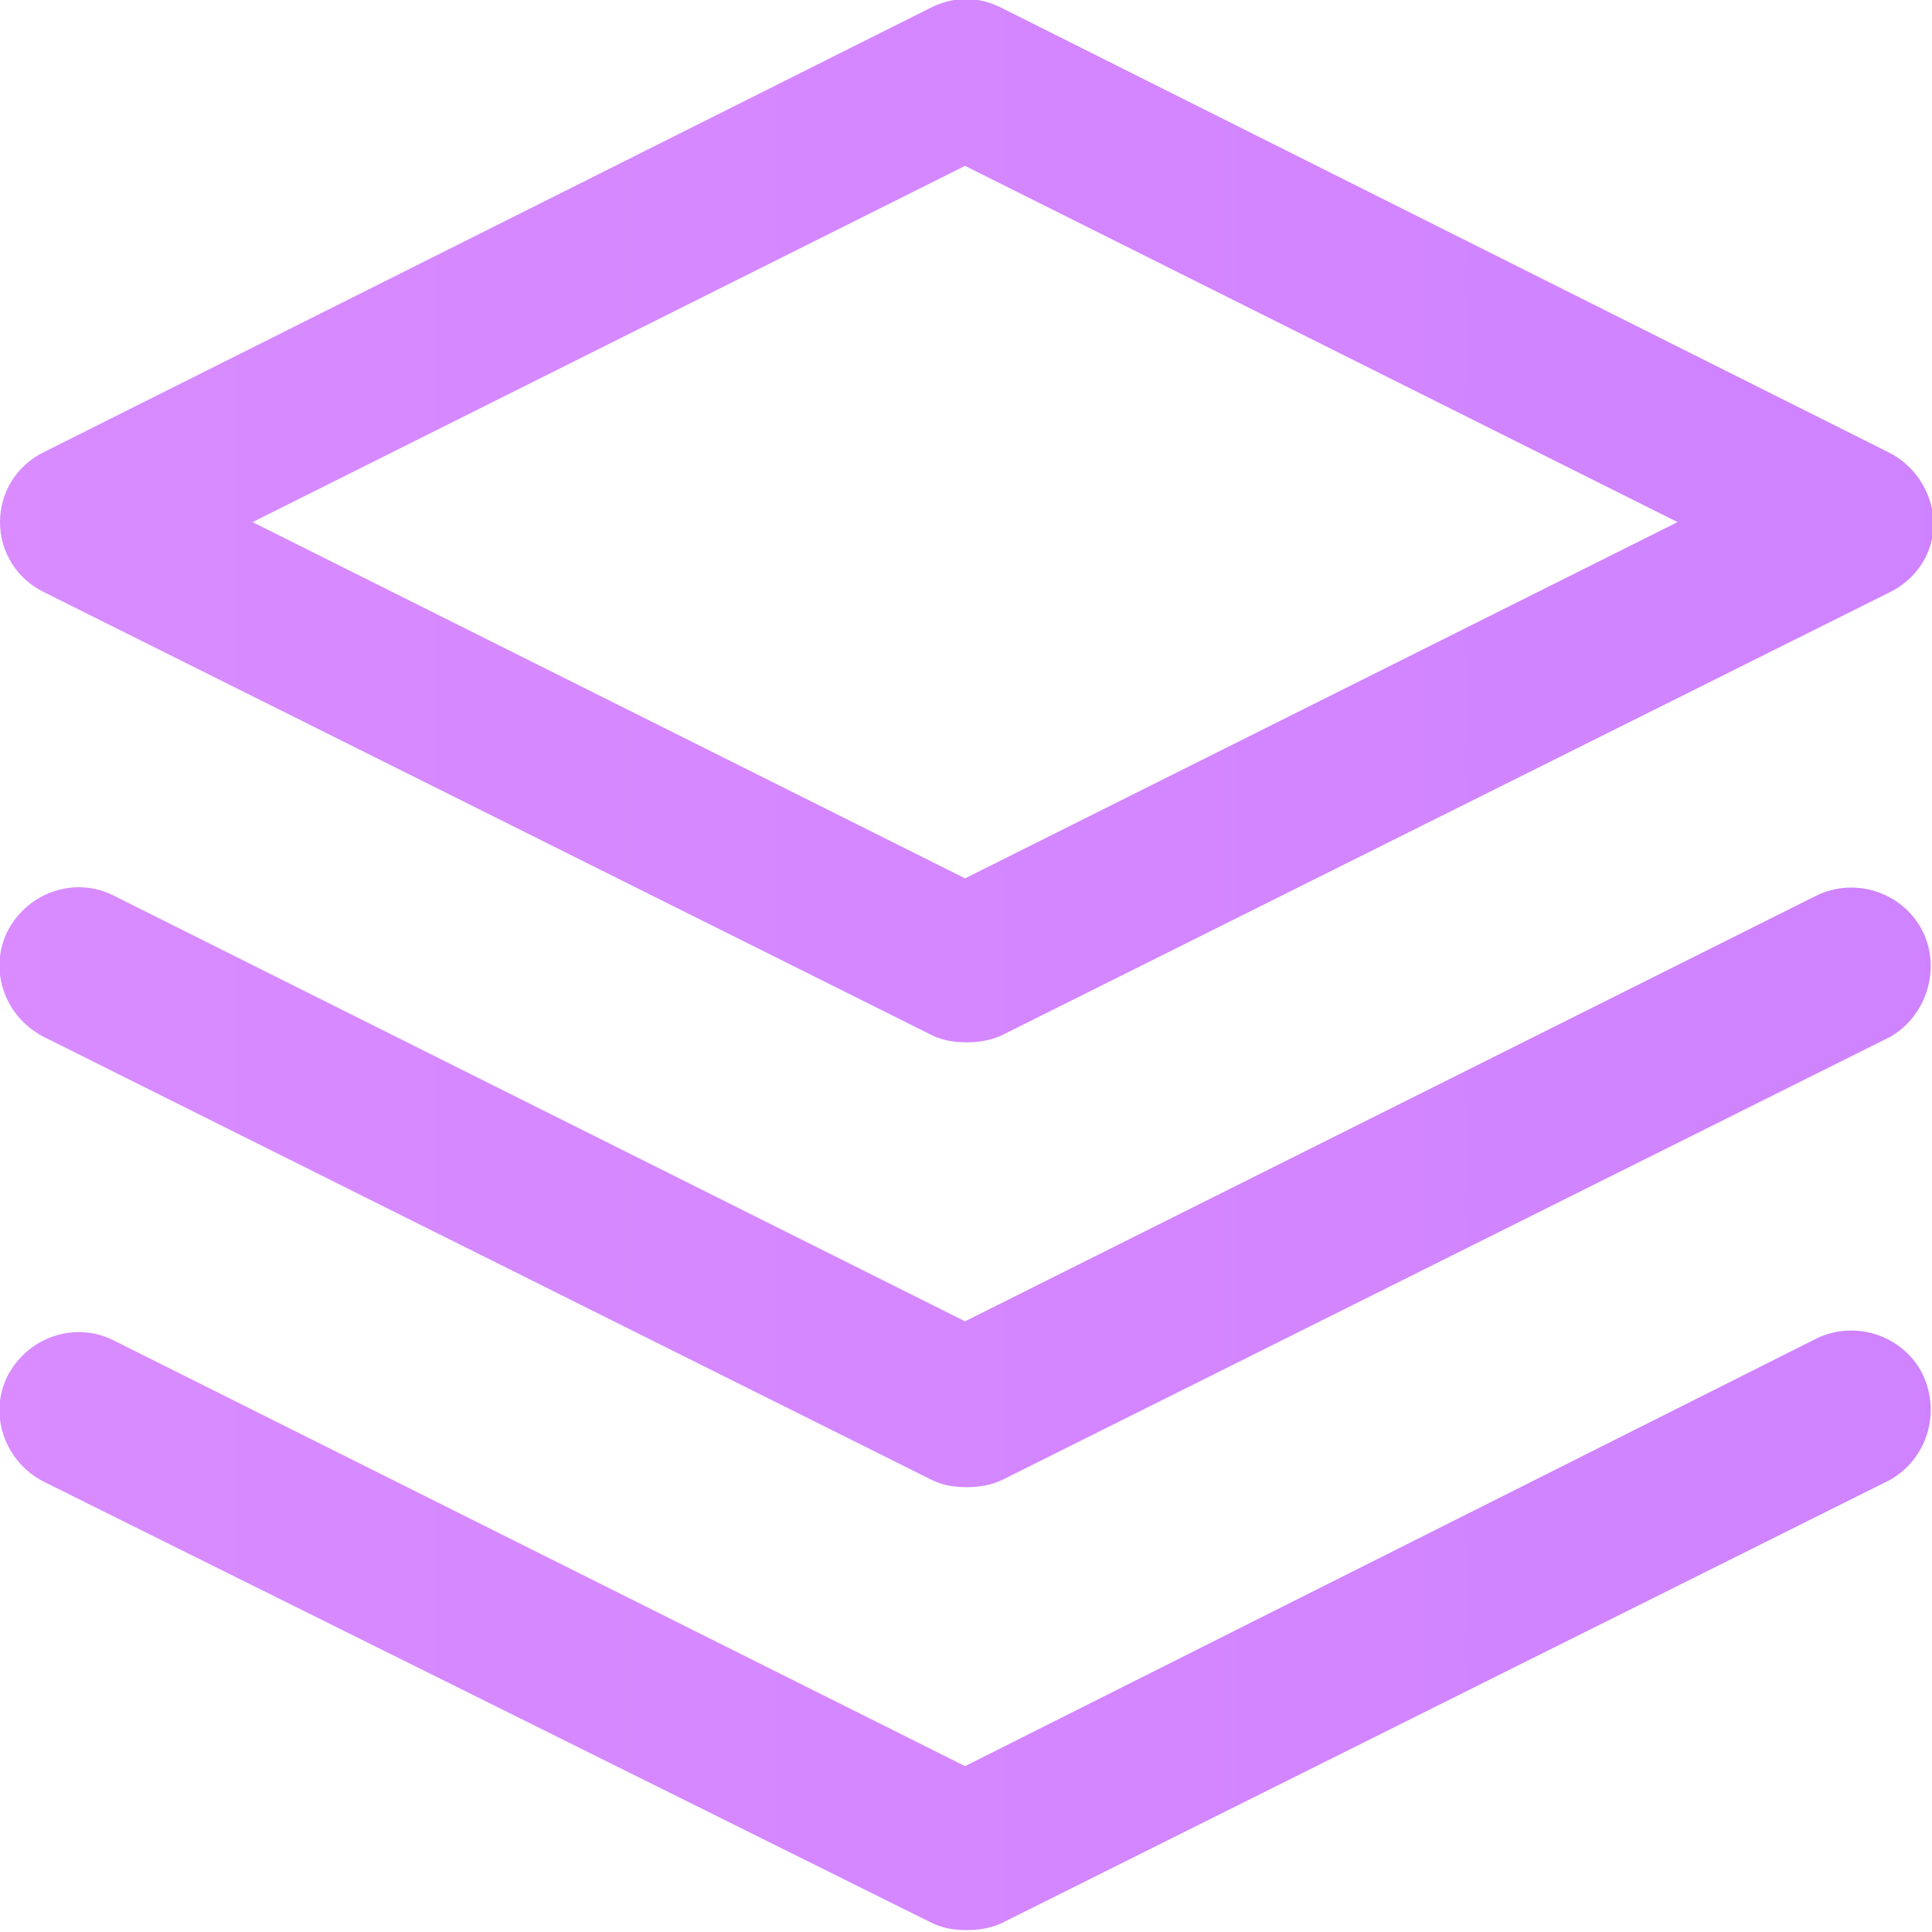
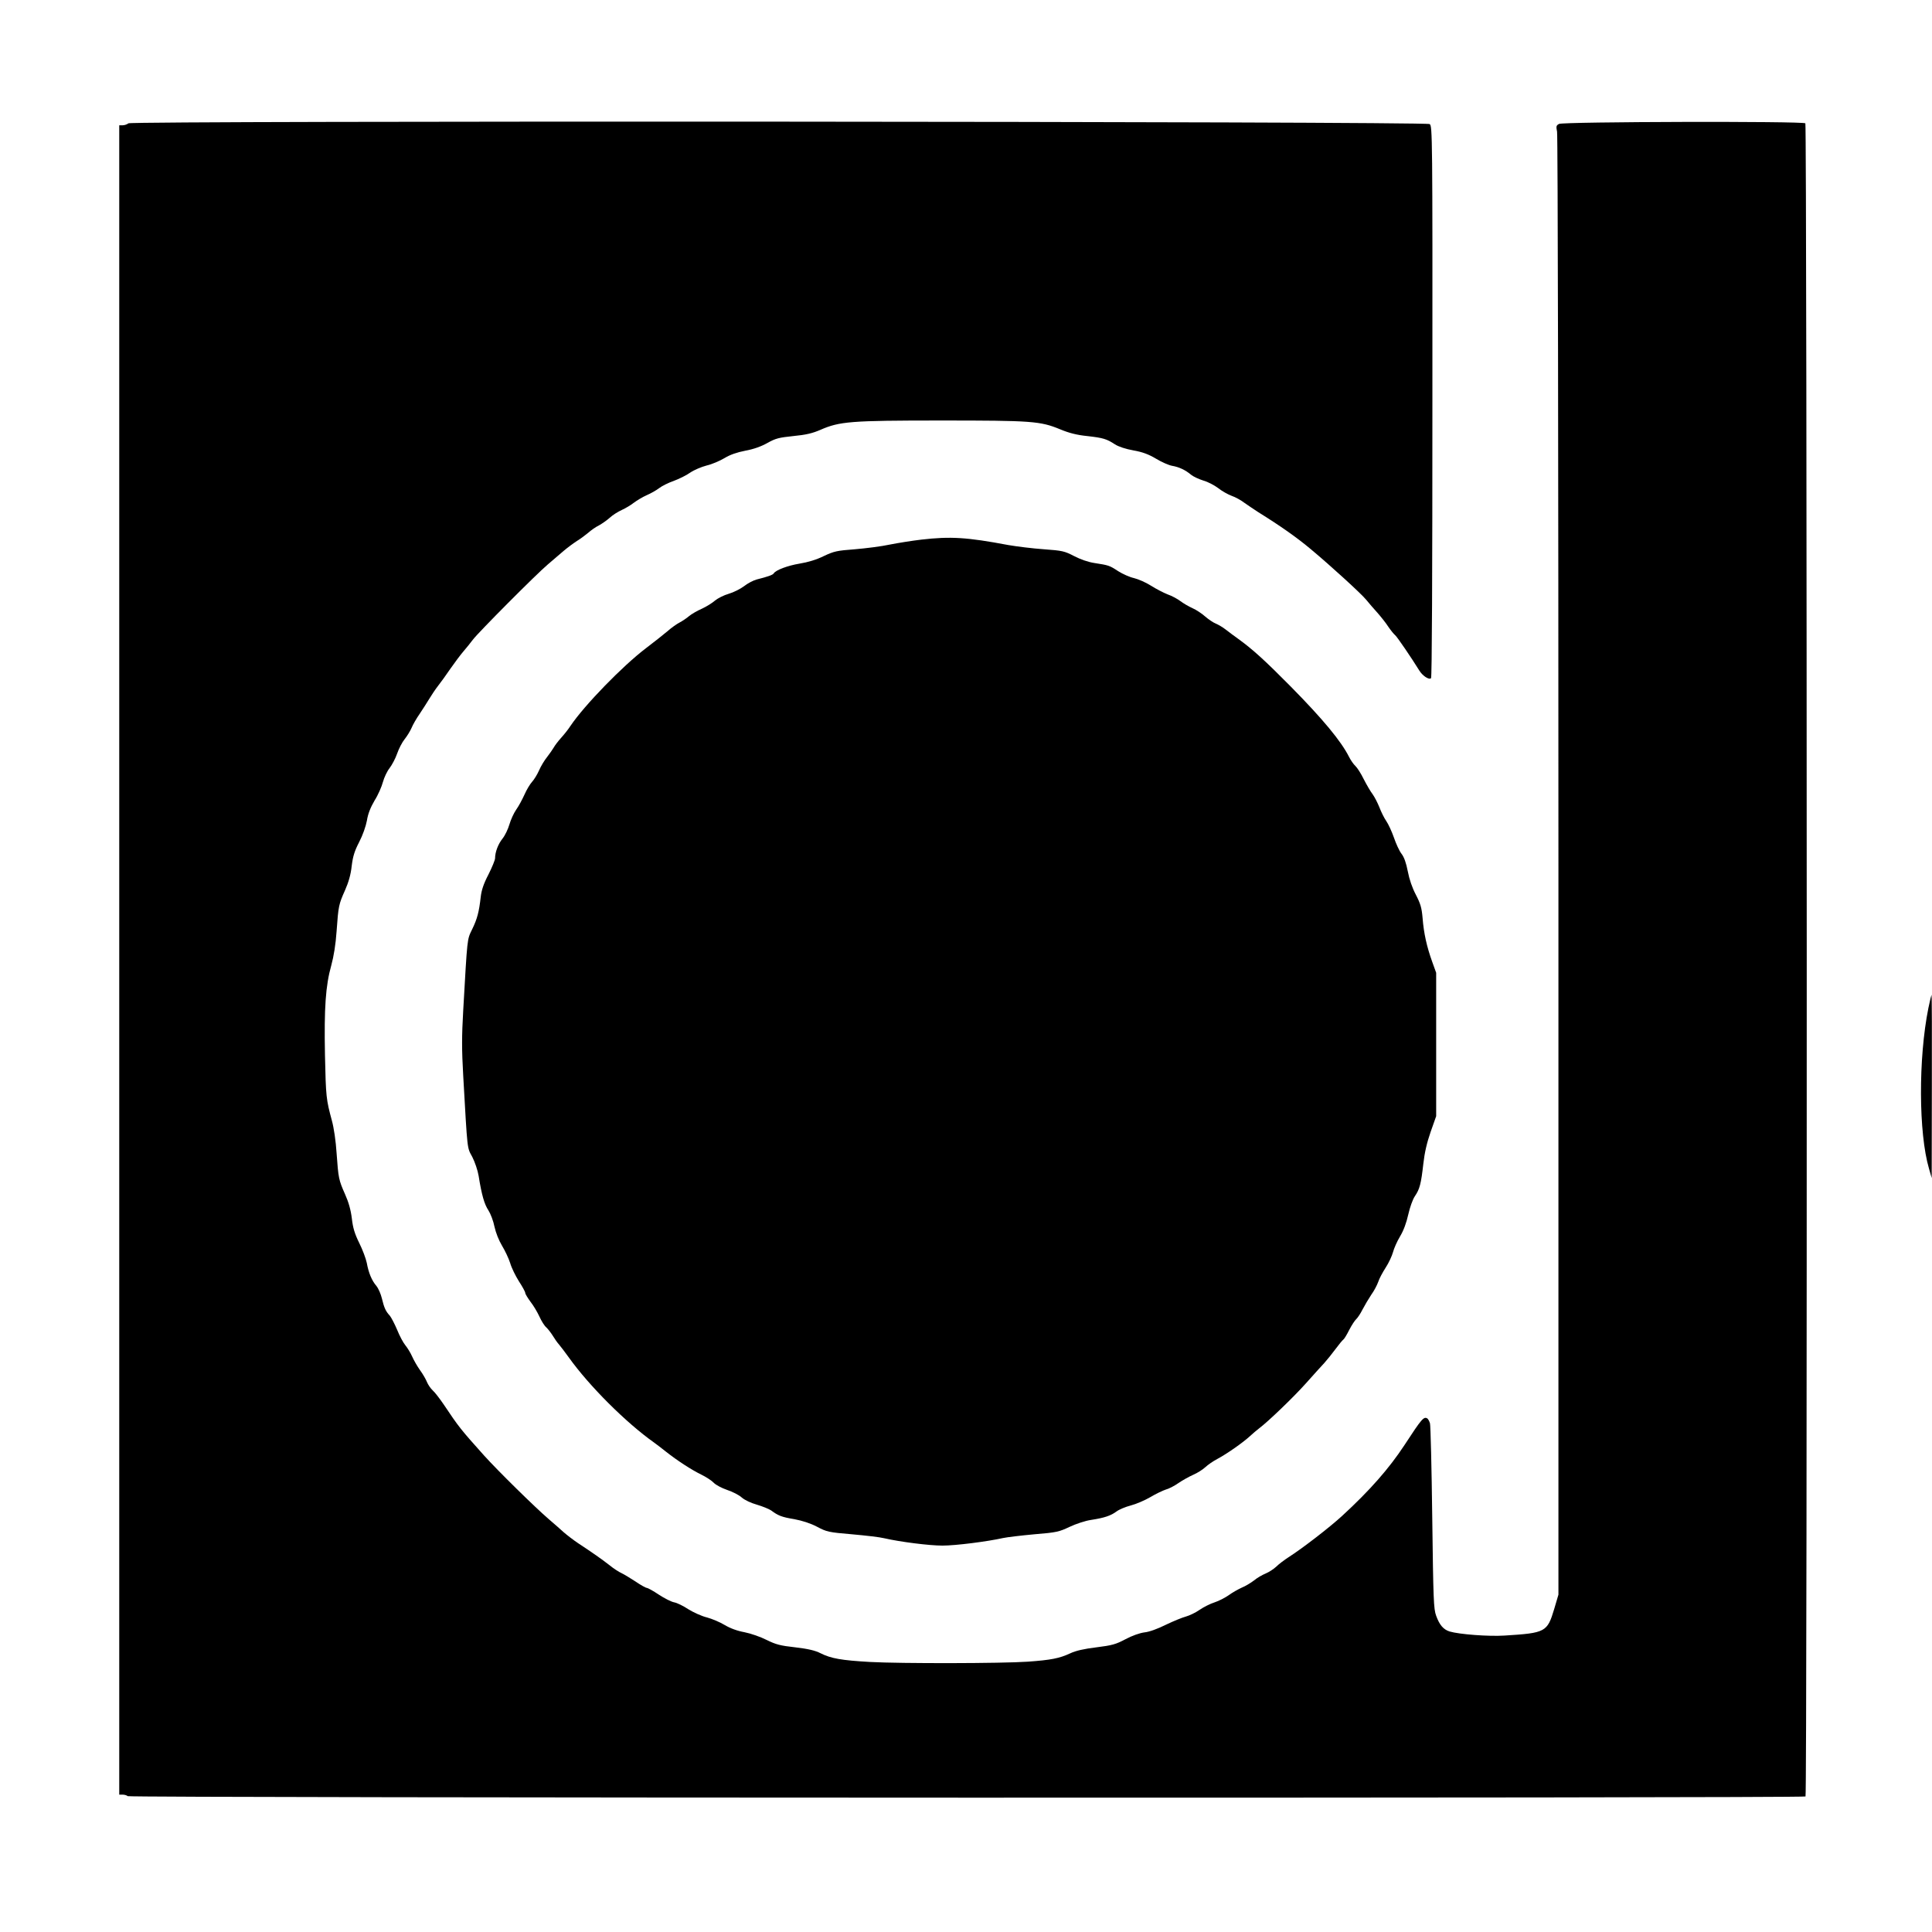
- <svg xmlns="http://www.w3.org/2000/svg" version="1.1" id="Layer_1" x="0px" y="0px" viewBox="0 0 102.5 102.5" style="enable-background:new 0 0 102.5 102.5;" xml:space="preserve">
-   <style type="text/css">
- 	.st0{fill:url(#SVGID_1_);}
- 	.st1{fill:url(#SVGID_2_);}
- 	.st2{fill:url(#SVGID_3_);}
- </style>
-   <g>
-     <g>
-       <linearGradient id="SVGID_1_" gradientUnits="userSpaceOnUse" x1="-14.647" y1="27.683" x2="656.557" y2="27.683">
-         <stop offset="1.502404e-03" style="stop-color:#DA8CFF" />
-         <stop offset="1" style="stop-color:#9A55FF" />
-       </linearGradient>
-       <path class="st0" d="M100.2,24L53.1,0.4c-1.2-0.6-2.5-0.6-3.7,0L2.3,24C0.9,24.7,0,26.1,0,27.7s0.9,3,2.3,3.7l47.1,23.5    c0.6,0.3,1.2,0.4,1.9,0.4c0.6,0,1.3-0.1,1.9-0.4l47.1-23.5c1.4-0.7,2.3-2.1,2.3-3.7C102.5,26.1,101.6,24.7,100.2,24z M51.2,46.6    L13.4,27.7L51.2,8.8l37.8,18.9L51.2,46.6z" />
-     </g>
-   </g>
-   <g>
-     <g>
-       <linearGradient id="SVGID_2_" gradientUnits="userSpaceOnUse" x1="-14.647" y1="86.542" x2="656.557" y2="86.542">
-         <stop offset="1.502404e-03" style="stop-color:#DA8CFF" />
-         <stop offset="1" style="stop-color:#9A55FF" />
-       </linearGradient>
-       <path class="st1" d="M102,72.9c-1-2-3.5-2.9-5.6-1.9L51.2,93.7L6,71.1c-2-1-4.5-0.2-5.6,1.9c-1,2-0.2,4.5,1.9,5.6L49.4,102    c0.6,0.3,1.2,0.4,1.9,0.4c0.6,0,1.3-0.1,1.9-0.4l47.1-23.5C102.2,77.4,103,75,102,72.9z" />
-     </g>
-   </g>
-   <g>
-     <g>
-       <linearGradient id="SVGID_3_" gradientUnits="userSpaceOnUse" x1="-14.647" y1="62.998" x2="656.557" y2="62.998">
-         <stop offset="1.502404e-03" style="stop-color:#DA8CFF" />
-         <stop offset="1" style="stop-color:#9A55FF" />
-       </linearGradient>
-       <path class="st2" d="M102,49.4c-1-2-3.5-2.9-5.6-1.9L51.2,70.1L6,47.5c-2-1-4.5-0.2-5.6,1.9c-1,2-0.2,4.5,1.9,5.6l47.1,23.5    c0.6,0.3,1.2,0.4,1.9,0.4c0.6,0,1.3-0.1,1.9-0.4l47.1-23.5C102.2,53.9,103,51.4,102,49.4z" />
-     </g>
+ <svg xmlns="http://www.w3.org/2000/svg" version="1.0" width="1280pt" height="1280pt" viewBox="0 0 1280 1280" preserveAspectRatio="xMidYMid meet">
+   <g transform="translate(0,1280) scale(0.1,-0.1)" fill="#000000" stroke="none">
+     <path d="M851 11983 c-9 -7 -26 -13 -38 -13 l-23 0 0 -5530 0 -5530 23 0 c13 0 28 -5 33 -10 12 -12 11104 -14 11116 -2 12 12 10 11074 -1 11085 -15 15 -1605 11 -1632 -4 -19 -10 -20 -16 -13 -52 5 -23 9 -2202 9 -4867 l0 -4825 -28 -95 c-46 -153 -57 -159 -328 -176 -106 -7 -301 8 -365 27 -41 13 -67 43 -89 104 -17 45 -19 108 -26 650 -4 330 -11 611 -15 625 -4 14 -12 28 -17 32 -24 15 -37 0 -152 -176 -102 -155 -228 -299 -414 -470 -83 -76 -263 -215 -354 -273 -28 -18 -65 -46 -81 -62 -17 -16 -49 -37 -71 -46 -22 -9 -57 -29 -77 -46 -21 -16 -57 -38 -82 -48 -24 -11 -63 -33 -86 -50 -23 -16 -65 -38 -93 -47 -29 -9 -74 -32 -100 -50 -27 -19 -68 -38 -90 -44 -23 -6 -82 -30 -132 -54 -54 -27 -111 -48 -143 -51 -31 -4 -82 -22 -125 -45 -64 -34 -89 -41 -193 -54 -82 -10 -136 -22 -174 -40 -71 -33 -127 -44 -280 -55 -174 -12 -840 -13 -1045 -2 -192 11 -259 23 -329 58 -35 18 -82 29 -167 39 -100 11 -129 19 -190 49 -39 20 -105 43 -146 51 -49 9 -95 26 -132 48 -31 19 -84 41 -117 50 -34 8 -89 33 -123 54 -33 22 -76 43 -94 46 -18 3 -64 26 -102 51 -37 25 -74 45 -80 45 -7 0 -41 19 -76 43 -35 23 -77 48 -92 55 -16 7 -52 30 -80 53 -54 42 -113 83 -207 145 -30 20 -73 53 -96 73 -22 20 -66 59 -98 86 -93 80 -339 322 -429 422 -155 173 -167 188 -268 339 -26 38 -58 80 -72 92 -14 13 -31 38 -38 55 -7 18 -27 53 -46 79 -18 25 -42 67 -53 92 -11 25 -32 58 -45 74 -14 17 -38 62 -54 102 -17 40 -39 82 -49 94 -27 29 -37 52 -52 114 -7 29 -23 66 -36 82 -31 36 -52 87 -64 153 -6 29 -28 88 -50 132 -30 61 -42 100 -49 163 -7 57 -22 109 -45 160 -42 95 -44 105 -56 272 -5 80 -18 168 -31 215 -38 141 -40 156 -46 435 -6 313 4 459 42 595 16 58 29 138 35 225 12 168 14 178 56 272 23 52 38 103 44 160 8 65 19 100 50 160 23 44 44 104 51 142 7 45 24 87 51 133 23 36 47 92 55 122 8 30 28 72 44 92 16 21 39 64 50 96 11 32 33 75 50 96 16 20 37 54 46 75 8 20 32 62 53 92 20 30 49 75 64 100 15 25 41 64 59 87 18 23 55 74 82 114 28 40 66 91 85 113 20 23 48 58 63 78 34 46 422 436 497 499 30 26 77 66 104 89 27 23 68 53 90 67 23 14 56 39 74 54 18 16 49 38 70 48 20 11 53 34 72 51 19 18 55 40 79 51 24 11 60 32 80 48 20 15 58 38 85 50 28 12 65 33 83 47 18 14 62 36 97 48 35 13 84 37 109 55 25 17 74 38 109 47 35 8 88 31 118 49 38 23 82 38 138 49 55 10 105 28 146 51 55 31 77 36 172 46 83 8 126 18 179 41 128 56 199 62 800 62 602 0 657 -4 788 -58 60 -25 111 -38 180 -45 106 -12 129 -19 184 -55 23 -15 71 -31 122 -40 62 -11 101 -26 150 -55 36 -22 84 -43 106 -47 47 -8 89 -28 127 -60 15 -12 52 -29 81 -38 29 -8 73 -31 98 -50 25 -20 65 -42 89 -51 24 -8 62 -29 84 -46 23 -16 64 -44 92 -62 148 -92 256 -168 349 -246 134 -112 332 -293 365 -333 19 -23 53 -63 76 -88 22 -25 55 -66 71 -91 17 -25 38 -51 47 -58 13 -11 109 -152 159 -233 22 -36 65 -64 78 -51 6 6 9 676 9 1834 1 1767 0 1824 -18 1837 -27 18 -8597 23 -8621 5z" />
+     <path d="M6105 9225 c-60 -7 -155 -22 -210 -33 -55 -12 -159 -25 -231 -31 -119 -9 -138 -13 -206 -45 -48 -24 -105 -41 -160 -50 -79 -13 -159 -43 -172 -65 -6 -10 -40 -22 -112 -40 -23 -6 -61 -26 -85 -45 -24 -18 -70 -41 -101 -50 -32 -9 -73 -30 -91 -45 -18 -16 -57 -40 -87 -54 -30 -13 -68 -35 -85 -49 -16 -14 -45 -33 -62 -42 -18 -9 -55 -35 -82 -59 -27 -23 -91 -73 -142 -112 -154 -117 -407 -377 -500 -515 -14 -22 -42 -57 -62 -79 -19 -21 -41 -50 -48 -63 -7 -12 -27 -41 -44 -63 -18 -22 -42 -62 -54 -90 -12 -27 -33 -61 -46 -75 -13 -14 -36 -52 -50 -84 -15 -33 -39 -78 -55 -100 -16 -23 -36 -67 -45 -98 -9 -31 -29 -73 -45 -93 -30 -37 -50 -91 -50 -131 0 -12 -20 -60 -44 -108 -32 -61 -46 -104 -51 -148 -11 -98 -23 -146 -57 -215 -34 -71 -31 -46 -59 -536 -10 -173 -10 -261 0 -435 29 -510 25 -471 60 -537 17 -33 36 -89 42 -125 20 -126 38 -189 65 -229 14 -22 33 -71 40 -108 9 -41 29 -91 50 -126 20 -33 44 -84 54 -115 9 -32 36 -86 58 -121 23 -35 42 -70 42 -77 0 -7 16 -33 35 -59 20 -25 46 -70 59 -98 13 -29 33 -61 45 -71 12 -11 31 -36 43 -55 12 -20 30 -46 41 -58 11 -13 41 -52 66 -87 136 -190 379 -432 564 -563 18 -13 52 -39 77 -59 77 -61 173 -123 235 -153 33 -16 71 -41 84 -55 13 -14 53 -35 88 -47 36 -12 80 -34 98 -51 20 -17 61 -36 100 -47 37 -11 79 -28 94 -38 47 -35 70 -44 154 -58 53 -10 106 -27 150 -50 64 -34 77 -37 231 -50 90 -8 186 -19 213 -26 109 -25 301 -49 387 -49 88 0 298 27 401 50 28 6 121 17 208 25 147 12 163 16 233 49 42 20 106 41 142 46 90 14 131 28 169 56 17 13 60 31 95 40 35 9 93 34 129 55 37 22 83 44 102 50 20 5 57 24 84 43 26 18 71 43 98 55 28 12 64 35 80 50 17 16 53 41 80 55 62 33 168 107 215 150 19 18 47 41 61 52 59 44 227 205 311 299 49 55 104 116 122 135 18 20 51 61 74 92 23 31 46 59 52 63 6 4 23 32 39 64 16 31 37 63 46 71 9 8 28 36 42 64 14 27 40 71 58 98 19 26 39 65 46 85 6 20 29 63 49 94 21 32 42 78 49 103 6 24 27 72 47 105 23 38 42 90 54 144 11 48 29 100 44 122 32 47 41 82 56 215 8 72 23 138 48 210 l37 105 0 475 0 475 -27 75 c-35 98 -55 185 -63 288 -6 69 -14 95 -45 155 -24 46 -43 101 -53 154 -11 56 -24 94 -42 117 -14 18 -36 66 -50 107 -14 40 -37 90 -51 110 -14 20 -34 61 -45 90 -12 30 -32 69 -45 87 -14 18 -40 63 -59 100 -18 37 -43 76 -55 87 -12 11 -31 38 -42 60 -53 105 -172 249 -388 468 -170 172 -253 247 -346 314 -25 18 -62 45 -82 61 -20 16 -51 34 -68 41 -16 6 -48 28 -70 47 -21 19 -59 44 -84 55 -25 11 -60 32 -79 46 -18 14 -56 35 -85 45 -28 11 -78 37 -111 58 -33 21 -83 43 -112 50 -28 6 -75 27 -105 46 -58 38 -62 39 -158 54 -40 6 -92 24 -134 46 -64 33 -77 36 -200 45 -72 5 -178 18 -236 28 -276 52 -383 58 -575 36z" />
+     <path d="M12776 6121 c-67 -333 -65 -828 4 -1063 l18 -63 1 608 c1 334 0 607 -2 607 -1 0 -11 -40 -21 -89z" />
  </g>
</svg>
